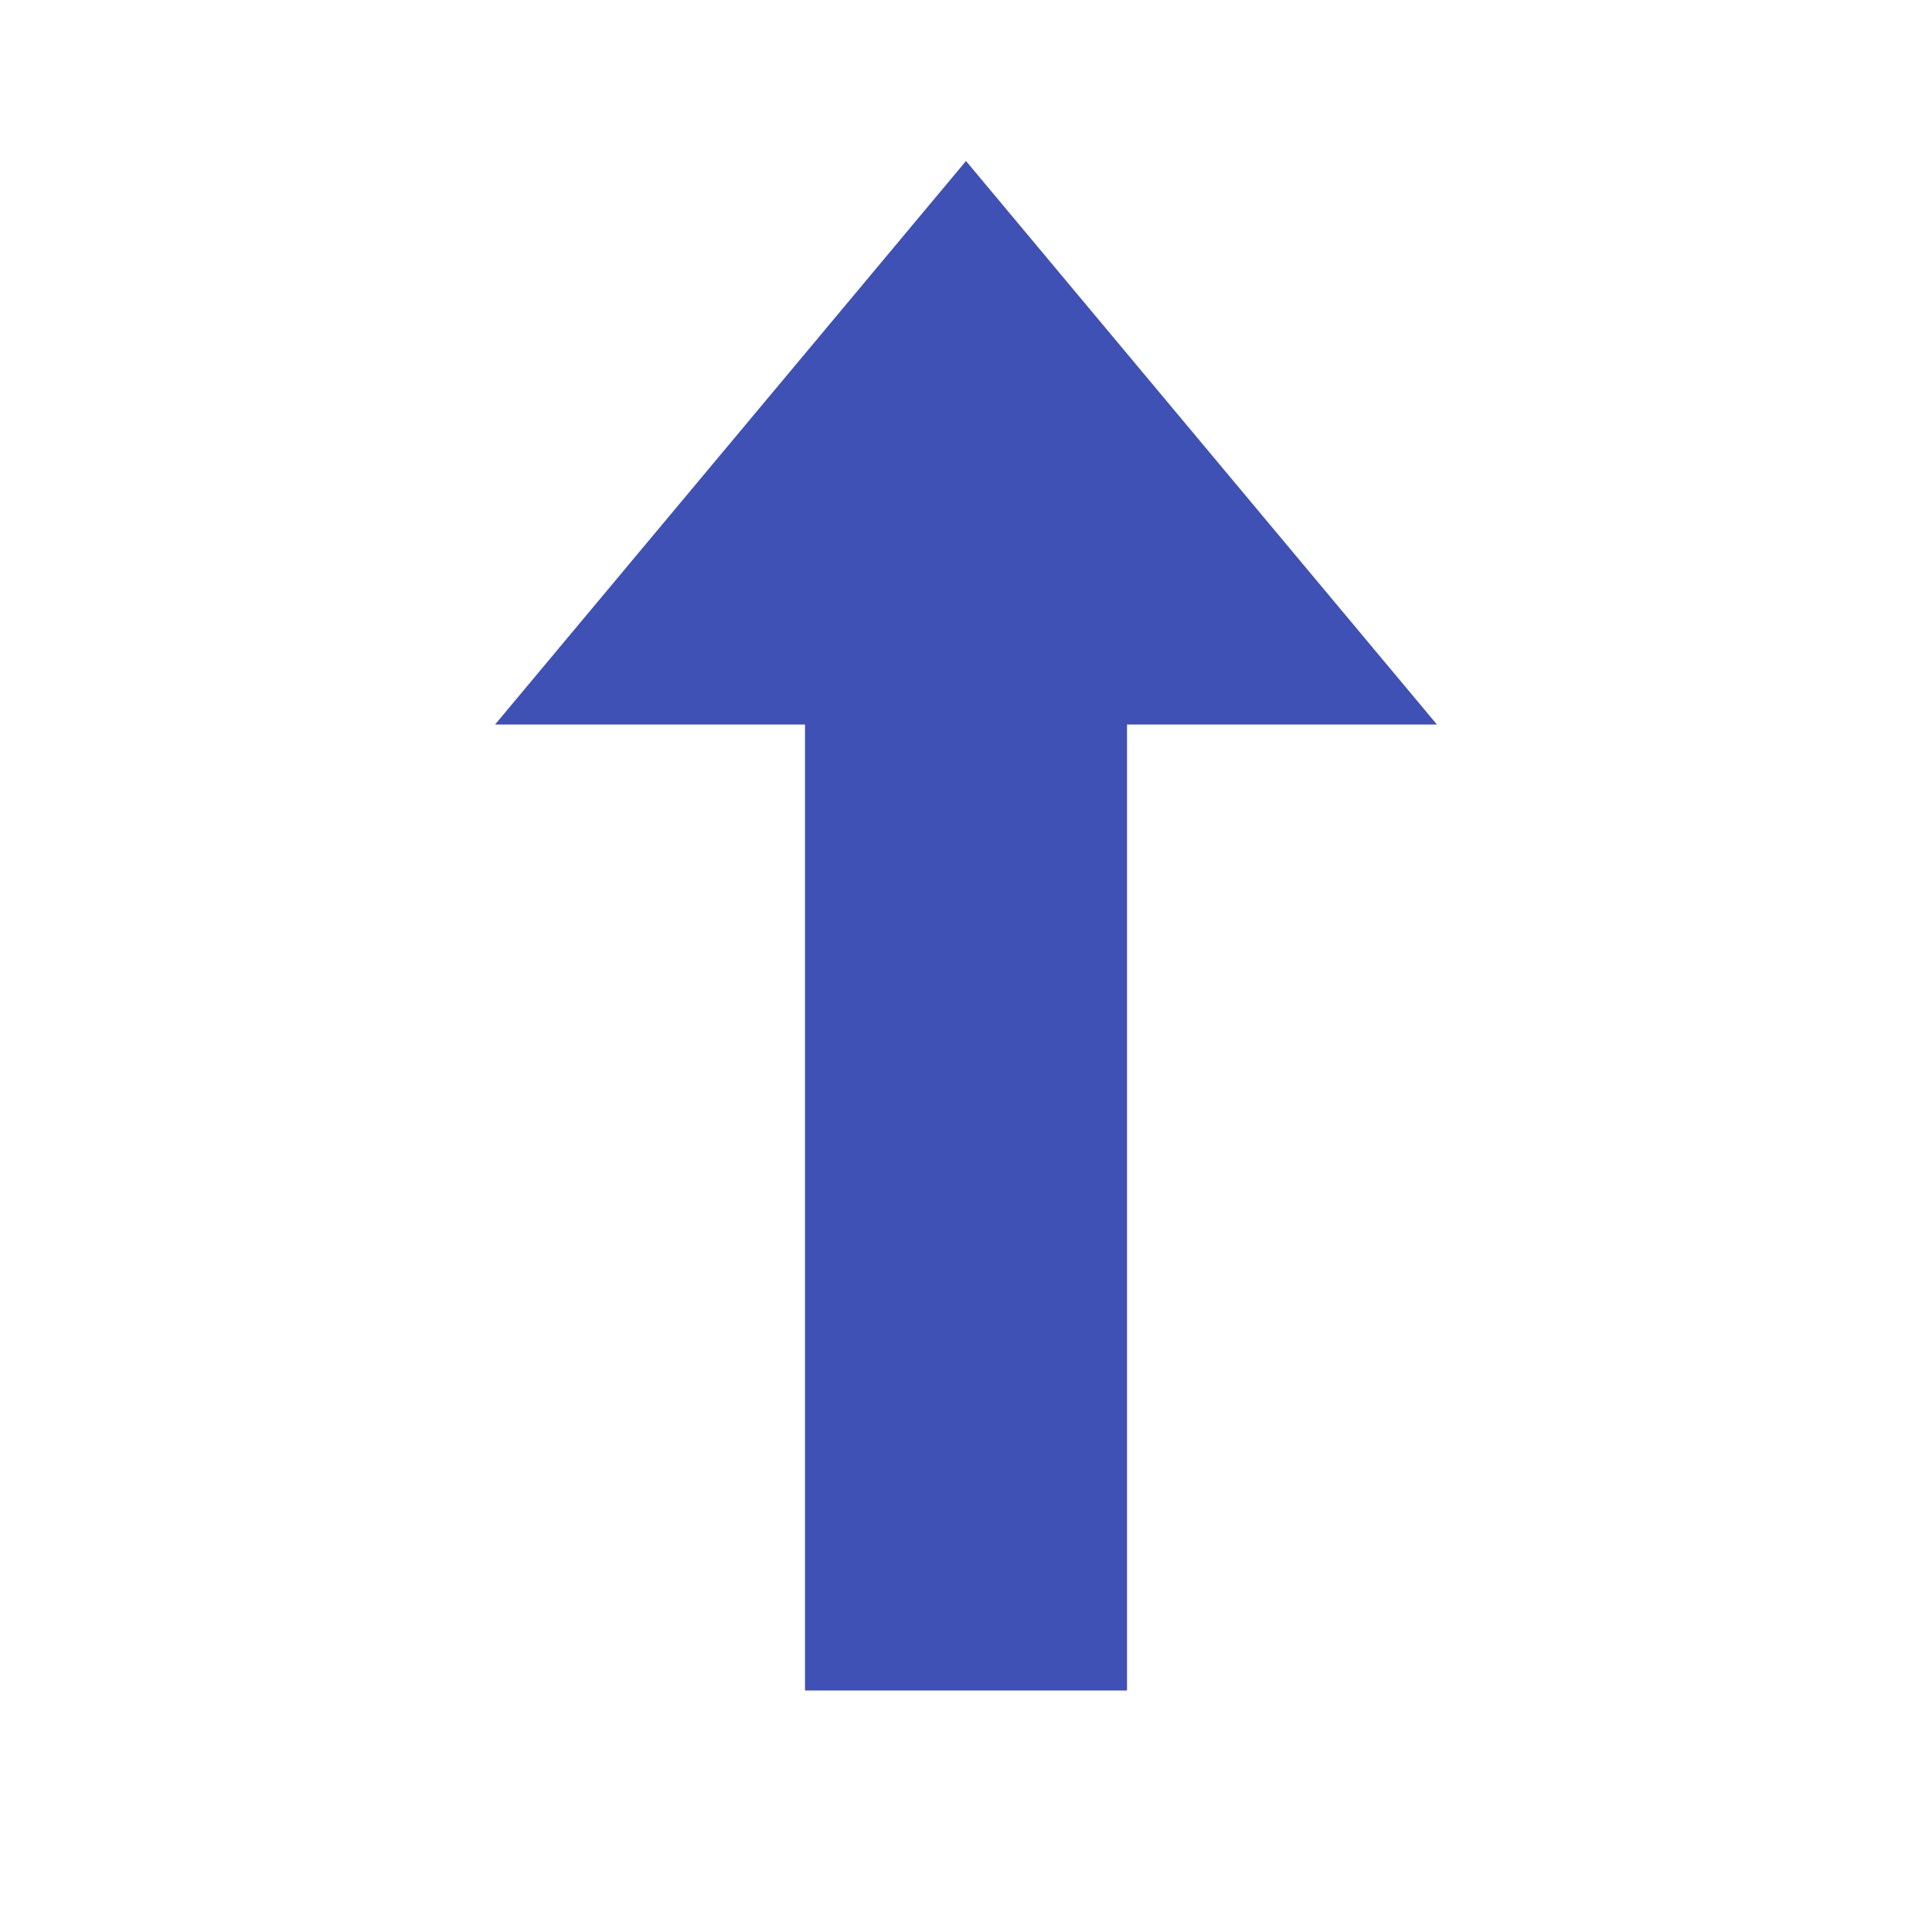
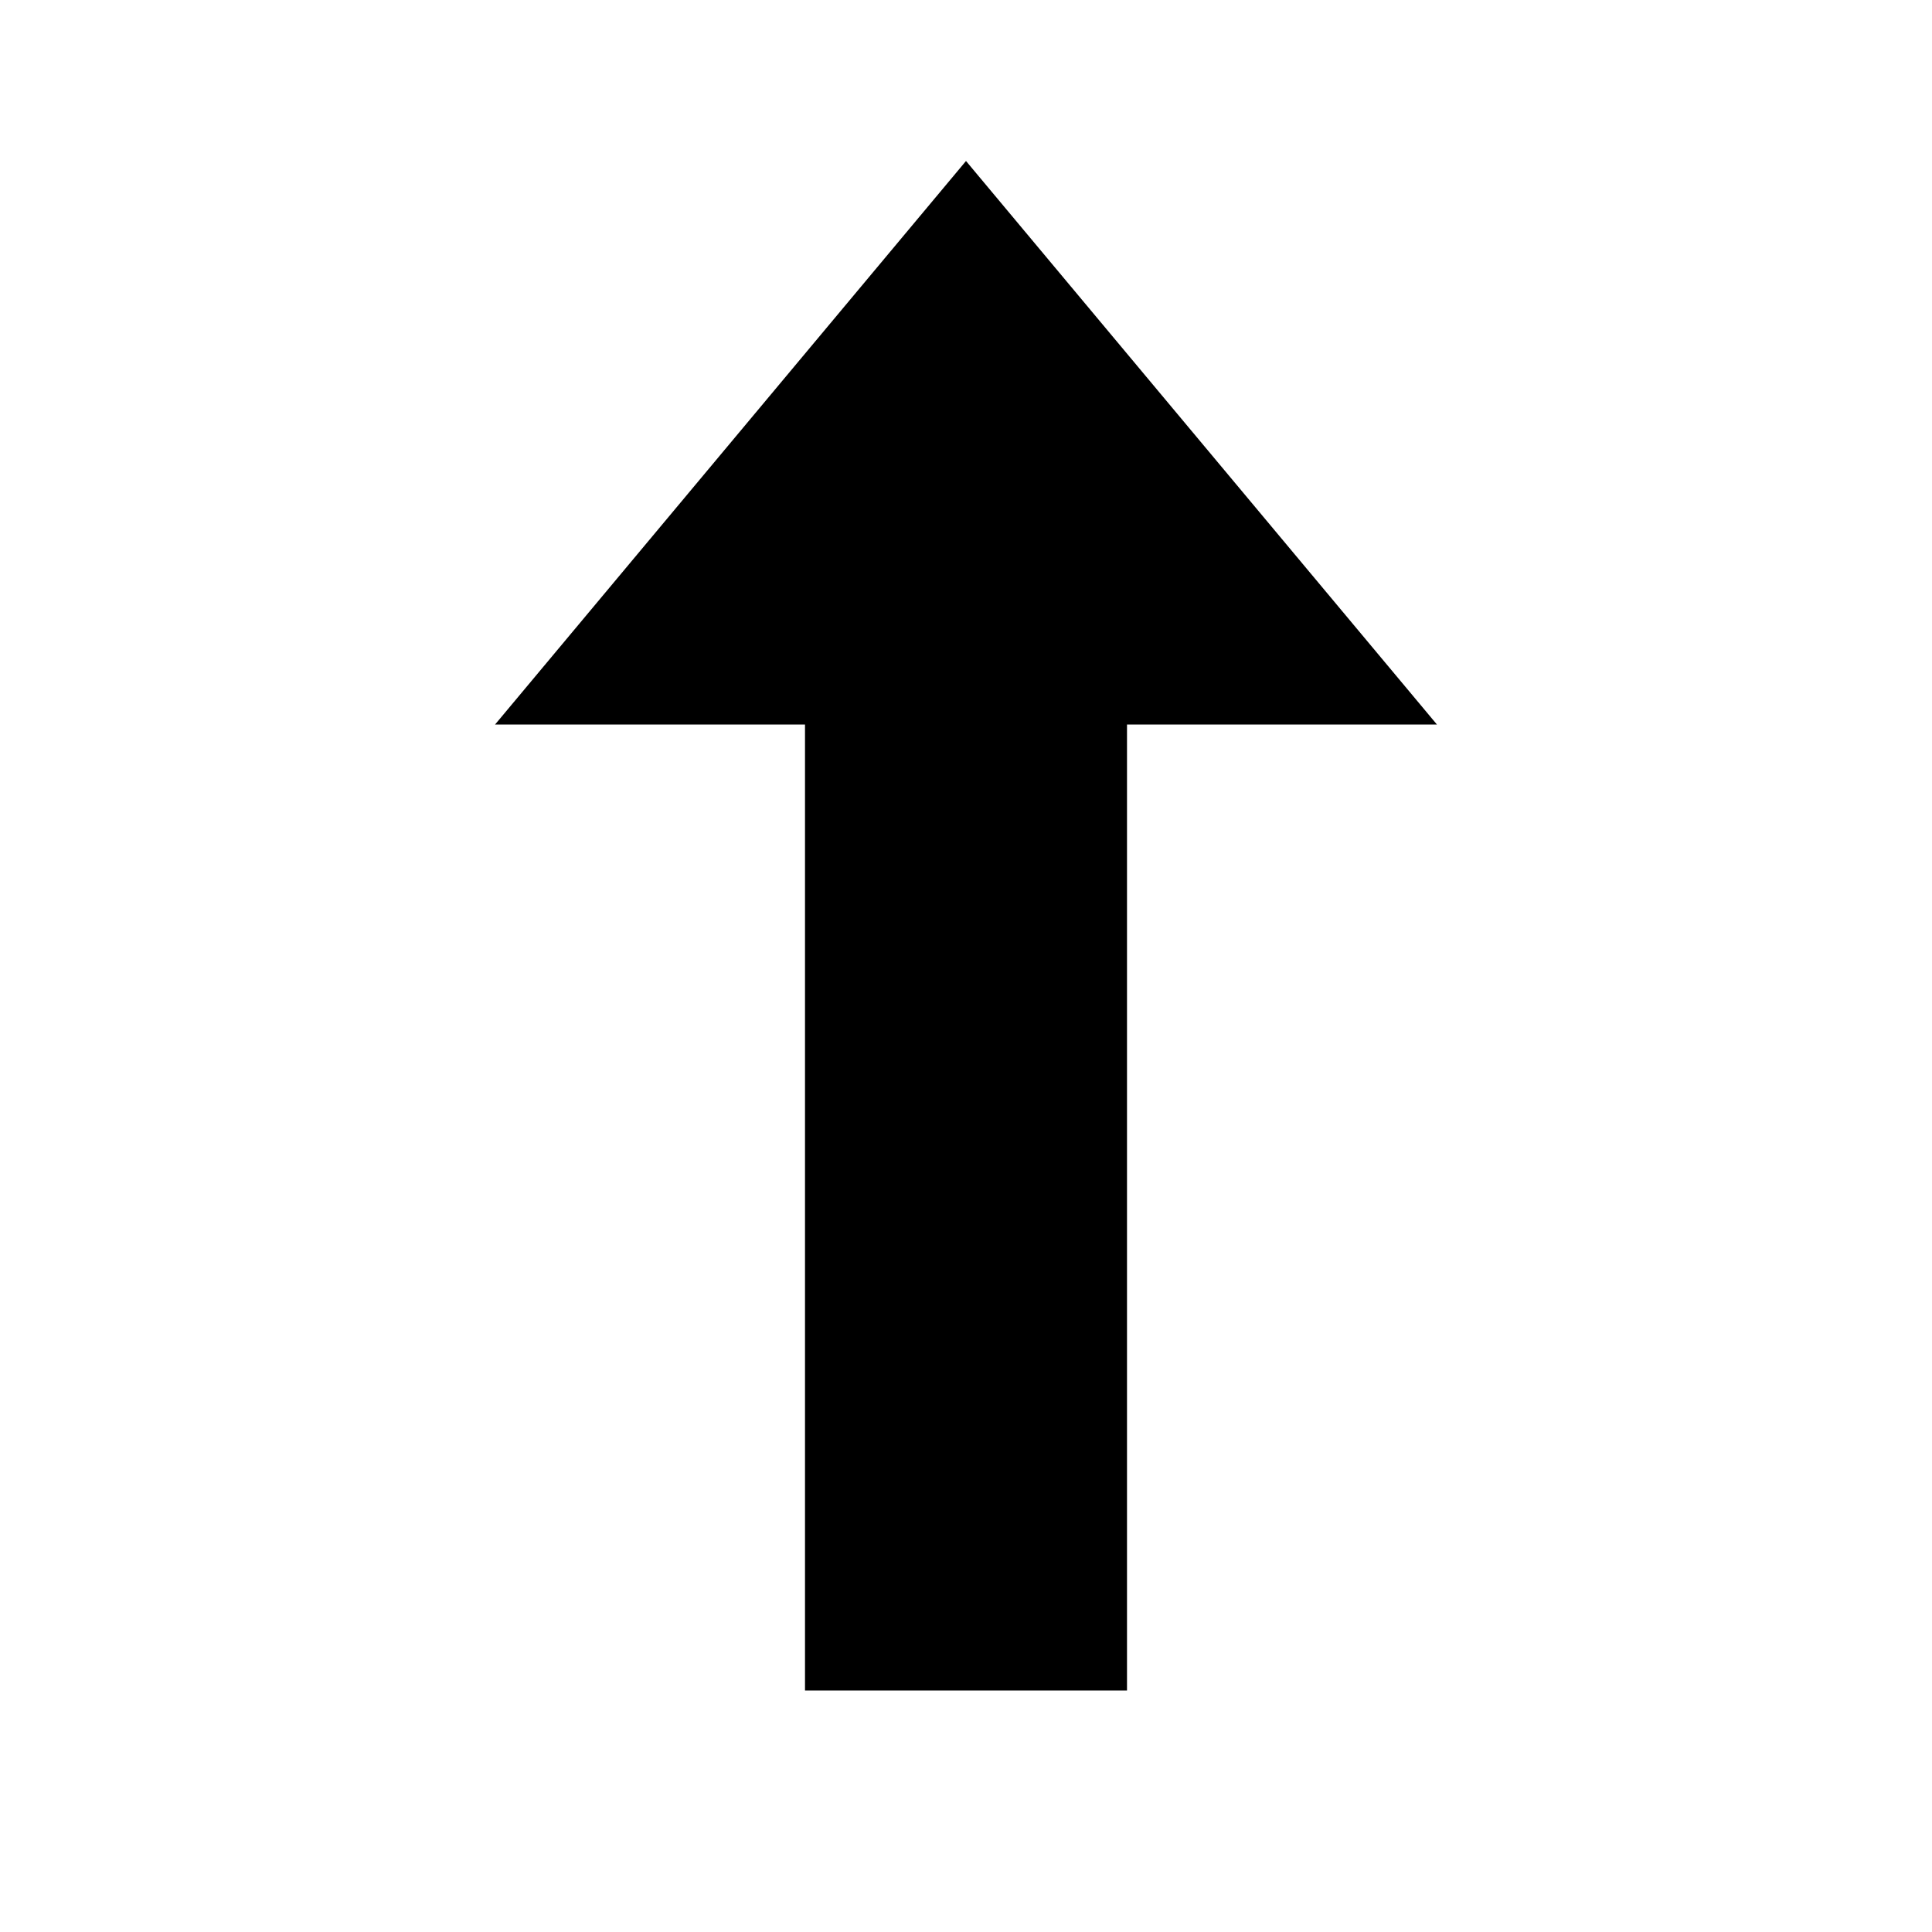
- <svg xmlns="http://www.w3.org/2000/svg" width="48px" height="48px" viewBox="0 0 1024 1024" class="icon" version="1.1" fill="#000000">
+ <svg xmlns="http://www.w3.org/2000/svg" width="48px" height="48px" viewBox="0 0 1024 1024" class="icon" version="1.1" fill="currentColor">
  <g id="SVGRepo_bgCarrier" stroke-width="0" />
  <g id="SVGRepo_tracerCarrier" stroke-linecap="round" stroke-linejoin="round" />
  <g id="SVGRepo_iconCarrier">
-     <path d="M512 85.333l249.6 298.667H262.4z" fill="#3F51B5" />
-     <path d="M426.667 320h170.667v576h-170.667z" fill="#3F51B5" />
+     <path d="M512 85.333l249.6 298.667H262.4z" fill="currentColor" />
+     <path d="M426.667 320h170.667v576h-170.667z" fill="currentColor" />
  </g>
</svg>
